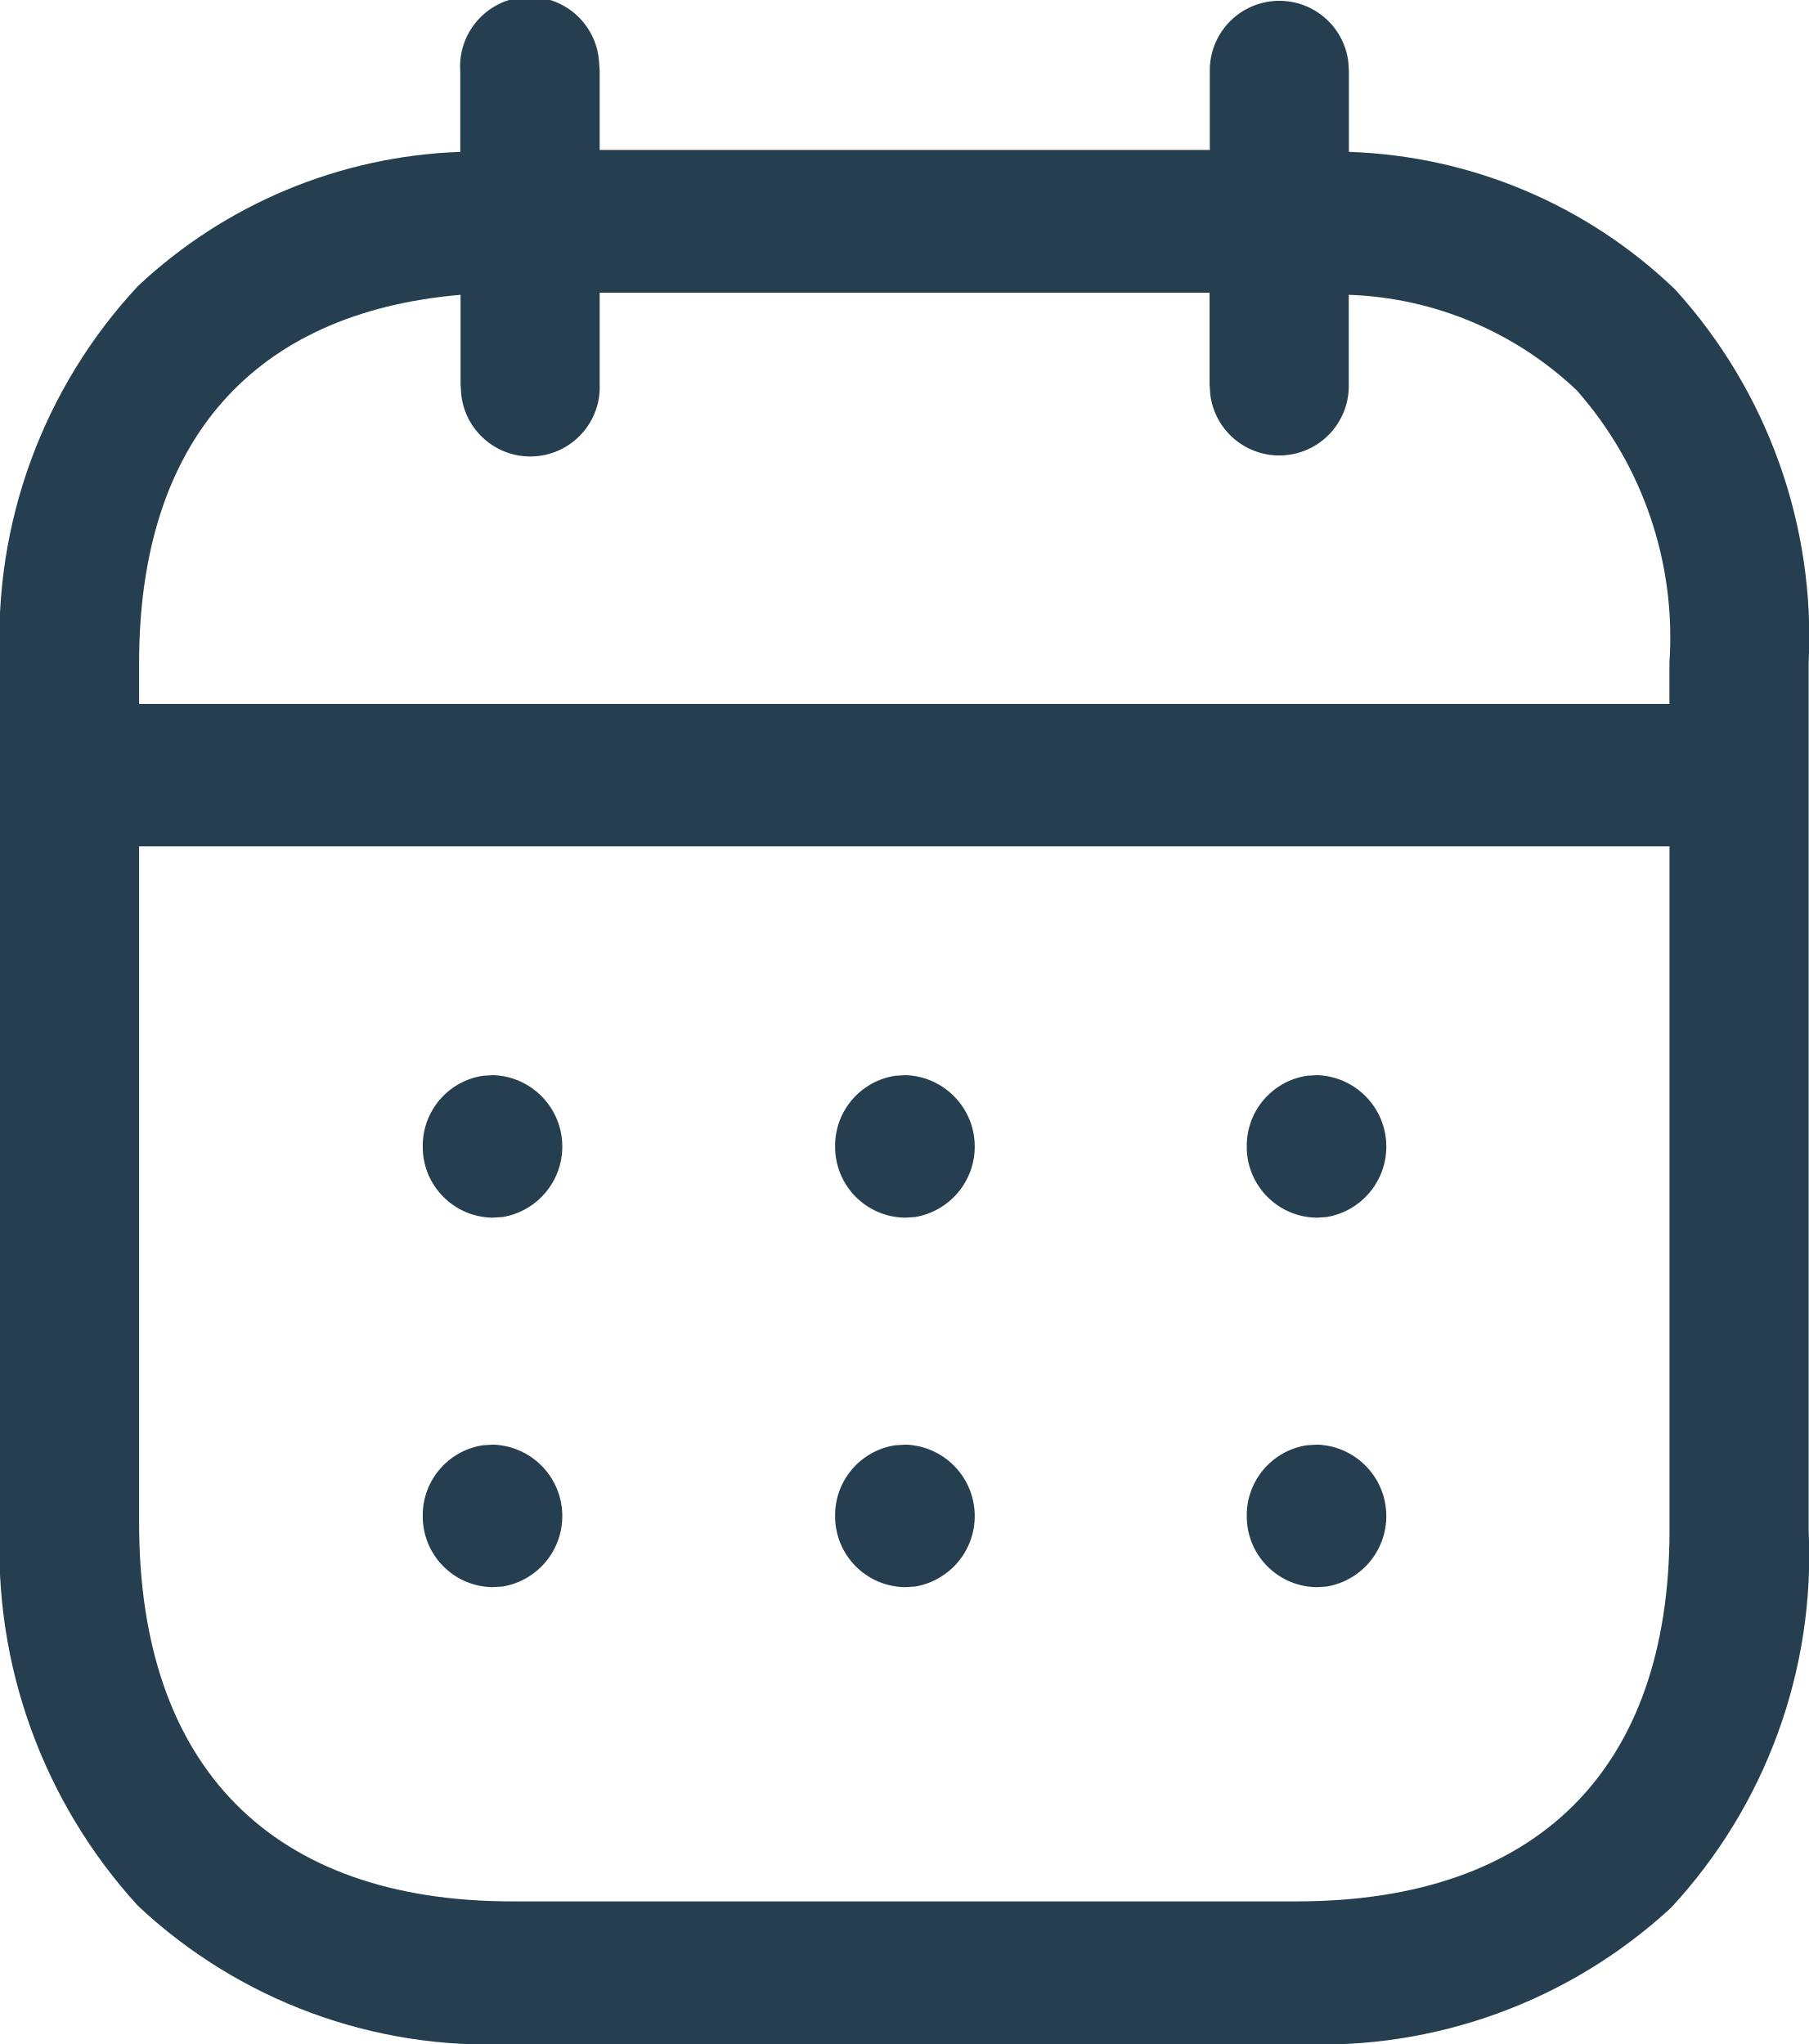
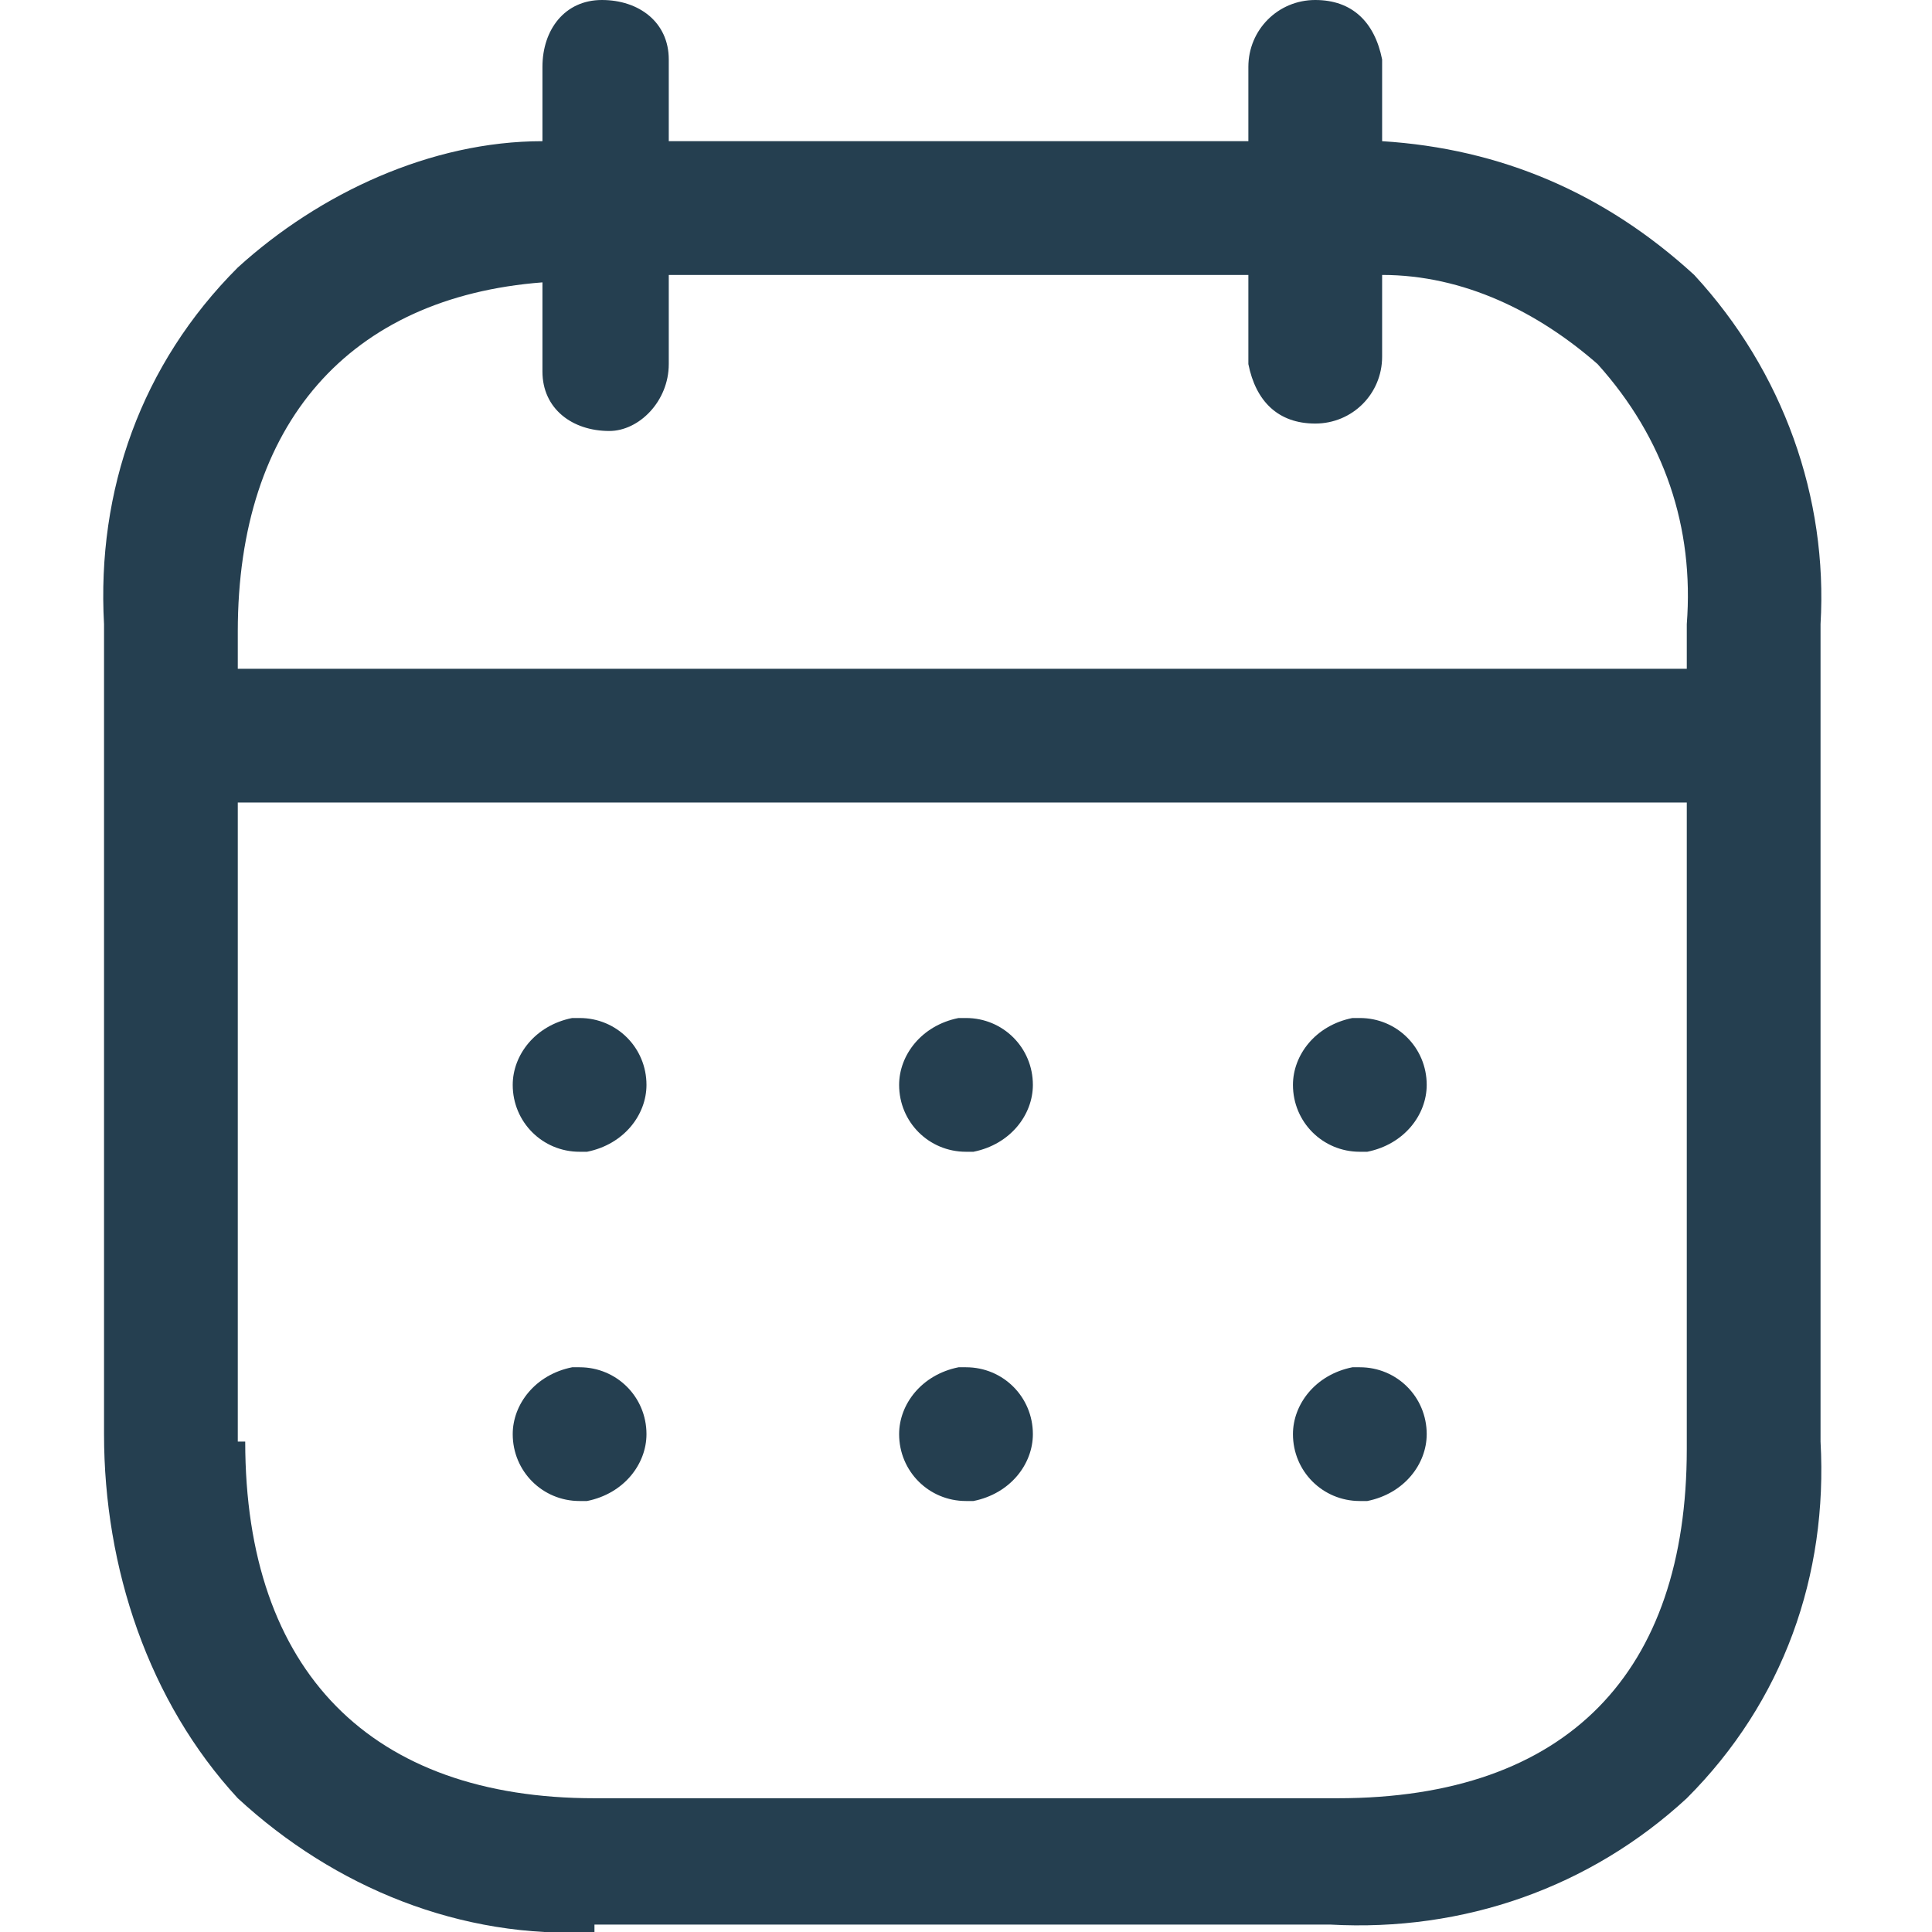
- <svg xmlns="http://www.w3.org/2000/svg" width="23" height="26" viewBox="0 0 23 26">
-   <defs>
-     <style>.a{fill:#253f50;}</style>
-   </defs>
-   <path class="a" d="M6.512,26a6.507,6.507,0,0,1-4.76-1.76A6.732,6.732,0,0,1,0,19.375V8.431A6.566,6.566,0,0,1,1.753,3.64a6.311,6.311,0,0,1,4.1-1.708V.907A.883.883,0,0,1,7.618.784l.008.123v1h7.759v-1A.884.884,0,0,1,17.146.784l.008.123V1.932a6.273,6.273,0,0,1,4.151,1.753A6.57,6.57,0,0,1,23,8.431V19.467a6.586,6.586,0,0,1-1.75,4.8A6.56,6.56,0,0,1,16.488,26ZM1.769,19.375c0,3.1,1.685,4.811,4.744,4.811h9.975c3.058,0,4.743-1.675,4.743-4.72v-8.7H1.769ZM21.23,8.954V8.429a4.743,4.743,0,0,0-1.178-3.463,4.43,4.43,0,0,0-2.9-1.216V4.887a.884.884,0,0,1-1.762.123l-.008-.123V3.723H7.626V4.887a.883.883,0,0,1-1.761.123l-.008-.123V3.75c-2.643.227-4.088,1.869-4.088,4.681v.523Zm-5.375,10.33a.9.9,0,0,1,.765-.9l.13-.008a.909.909,0,0,1,.121,1.805l-.121.008A.9.9,0,0,1,15.855,19.284Zm-5.235,0a.9.9,0,0,1,.765-.9l.131-.008a.909.909,0,0,1,.121,1.805l-.121.008A.9.9,0,0,1,10.62,19.284Zm-5.244,0a.9.9,0,0,1,.765-.9l.13-.008a.909.909,0,0,1,.121,1.805l-.131.008A.9.9,0,0,1,5.376,19.284Zm10.479-4.7a.9.9,0,0,1,.765-.9l.13-.008a.909.909,0,0,1,.121,1.805l-.121.008A.9.9,0,0,1,15.855,14.584Zm-5.235,0a.9.9,0,0,1,.765-.9l.131-.008a.909.909,0,0,1,.121,1.805l-.121.008A.9.9,0,0,1,10.62,14.584Zm-5.244,0a.9.9,0,0,1,.765-.9l.13-.008a.909.909,0,0,1,.121,1.805l-.131.008A.9.9,0,0,1,5.376,14.584Z" />
+ <svg xmlns="http://www.w3.org/2000/svg" version="1.1" id="Warstwa_1" x="0px" y="0px" viewBox="0 0 26 26" style="enable-background:new 0 0 26 26;" xml:space="preserve">
+   <style type="text/css">
+ 	.st0{fill:#253F50;}
+ </style>
+   <g id="Calendar" transform="translate(141)">
+     <path id="Calendar-2" class="st0" d="M-133,26c-1.8,0.1-3.5-0.6-4.8-1.8c-1.2-1.3-1.8-3.1-1.8-4.9V8.4c-0.1-1.8,0.5-3.5,1.8-4.8   c1.1-1,2.6-1.7,4.1-1.7v-1c0-0.5,0.3-0.9,0.8-0.9c0.5,0,0.9,0.3,0.9,0.8l0,0.1v1h7.8v-1c0-0.5,0.4-0.9,0.9-0.9   c0.5,0,0.8,0.3,0.9,0.8l0,0.1v1c1.6,0.1,3,0.7,4.2,1.8c1.2,1.3,1.8,3,1.7,4.7v11c0.1,1.8-0.5,3.5-1.8,4.8c-1.3,1.2-3,1.8-4.8,1.7   H-133z M-137.7,19.4c0,3.1,1.7,4.8,4.7,4.8h10c3.1,0,4.7-1.7,4.7-4.7v-8.7h-19.5V19.4z M-118.3,9V8.4c0.1-1.3-0.3-2.5-1.2-3.5   c-0.8-0.7-1.8-1.2-2.9-1.2v1.1c0,0.5-0.4,0.9-0.9,0.9c-0.5,0-0.8-0.3-0.9-0.8l0-0.1V3.7h-7.8v1.2c0,0.5-0.4,0.9-0.8,0.9   c-0.5,0-0.9-0.3-0.9-0.8l0-0.1V3.8c-2.6,0.2-4.1,1.9-4.1,4.7V9L-118.3,9z M-123.6,19.3c0-0.4,0.3-0.8,0.8-0.9l0.1,0   c0.5,0,0.9,0.4,0.9,0.9c0,0.4-0.3,0.8-0.8,0.9l-0.1,0C-123.2,20.2-123.6,19.8-123.6,19.3C-123.6,19.3-123.6,19.3-123.6,19.3z    M-128.9,19.3c0-0.4,0.3-0.8,0.8-0.9l0.1,0c0.5,0,0.9,0.4,0.9,0.9c0,0.4-0.3,0.8-0.8,0.9l-0.1,0C-128.5,20.2-128.9,19.8-128.9,19.3   C-128.9,19.3-128.9,19.3-128.9,19.3z M-134.1,19.3c0-0.4,0.3-0.8,0.8-0.9l0.1,0c0.5,0,0.9,0.4,0.9,0.9c0,0.4-0.3,0.8-0.8,0.9   l-0.1,0C-133.7,20.2-134.1,19.8-134.1,19.3z M-123.6,14.6c0-0.4,0.3-0.8,0.8-0.9l0.1,0c0.5,0,0.9,0.4,0.9,0.9   c0,0.4-0.3,0.8-0.8,0.9l-0.1,0C-123.2,15.5-123.6,15.1-123.6,14.6C-123.6,14.6-123.6,14.6-123.6,14.6z M-128.9,14.6   c0-0.4,0.3-0.8,0.8-0.9l0.1,0c0.5,0,0.9,0.4,0.9,0.9c0,0.4-0.3,0.8-0.8,0.9l-0.1,0C-128.5,15.5-128.9,15.1-128.9,14.6   C-128.9,14.6-128.9,14.6-128.9,14.6z M-134.1,14.6c0-0.4,0.3-0.8,0.8-0.9l0.1,0c0.5,0,0.9,0.4,0.9,0.9c0,0.4-0.3,0.8-0.8,0.9   l-0.1,0C-133.7,15.5-134.1,15.1-134.1,14.6z" />
+   </g>
</svg>
